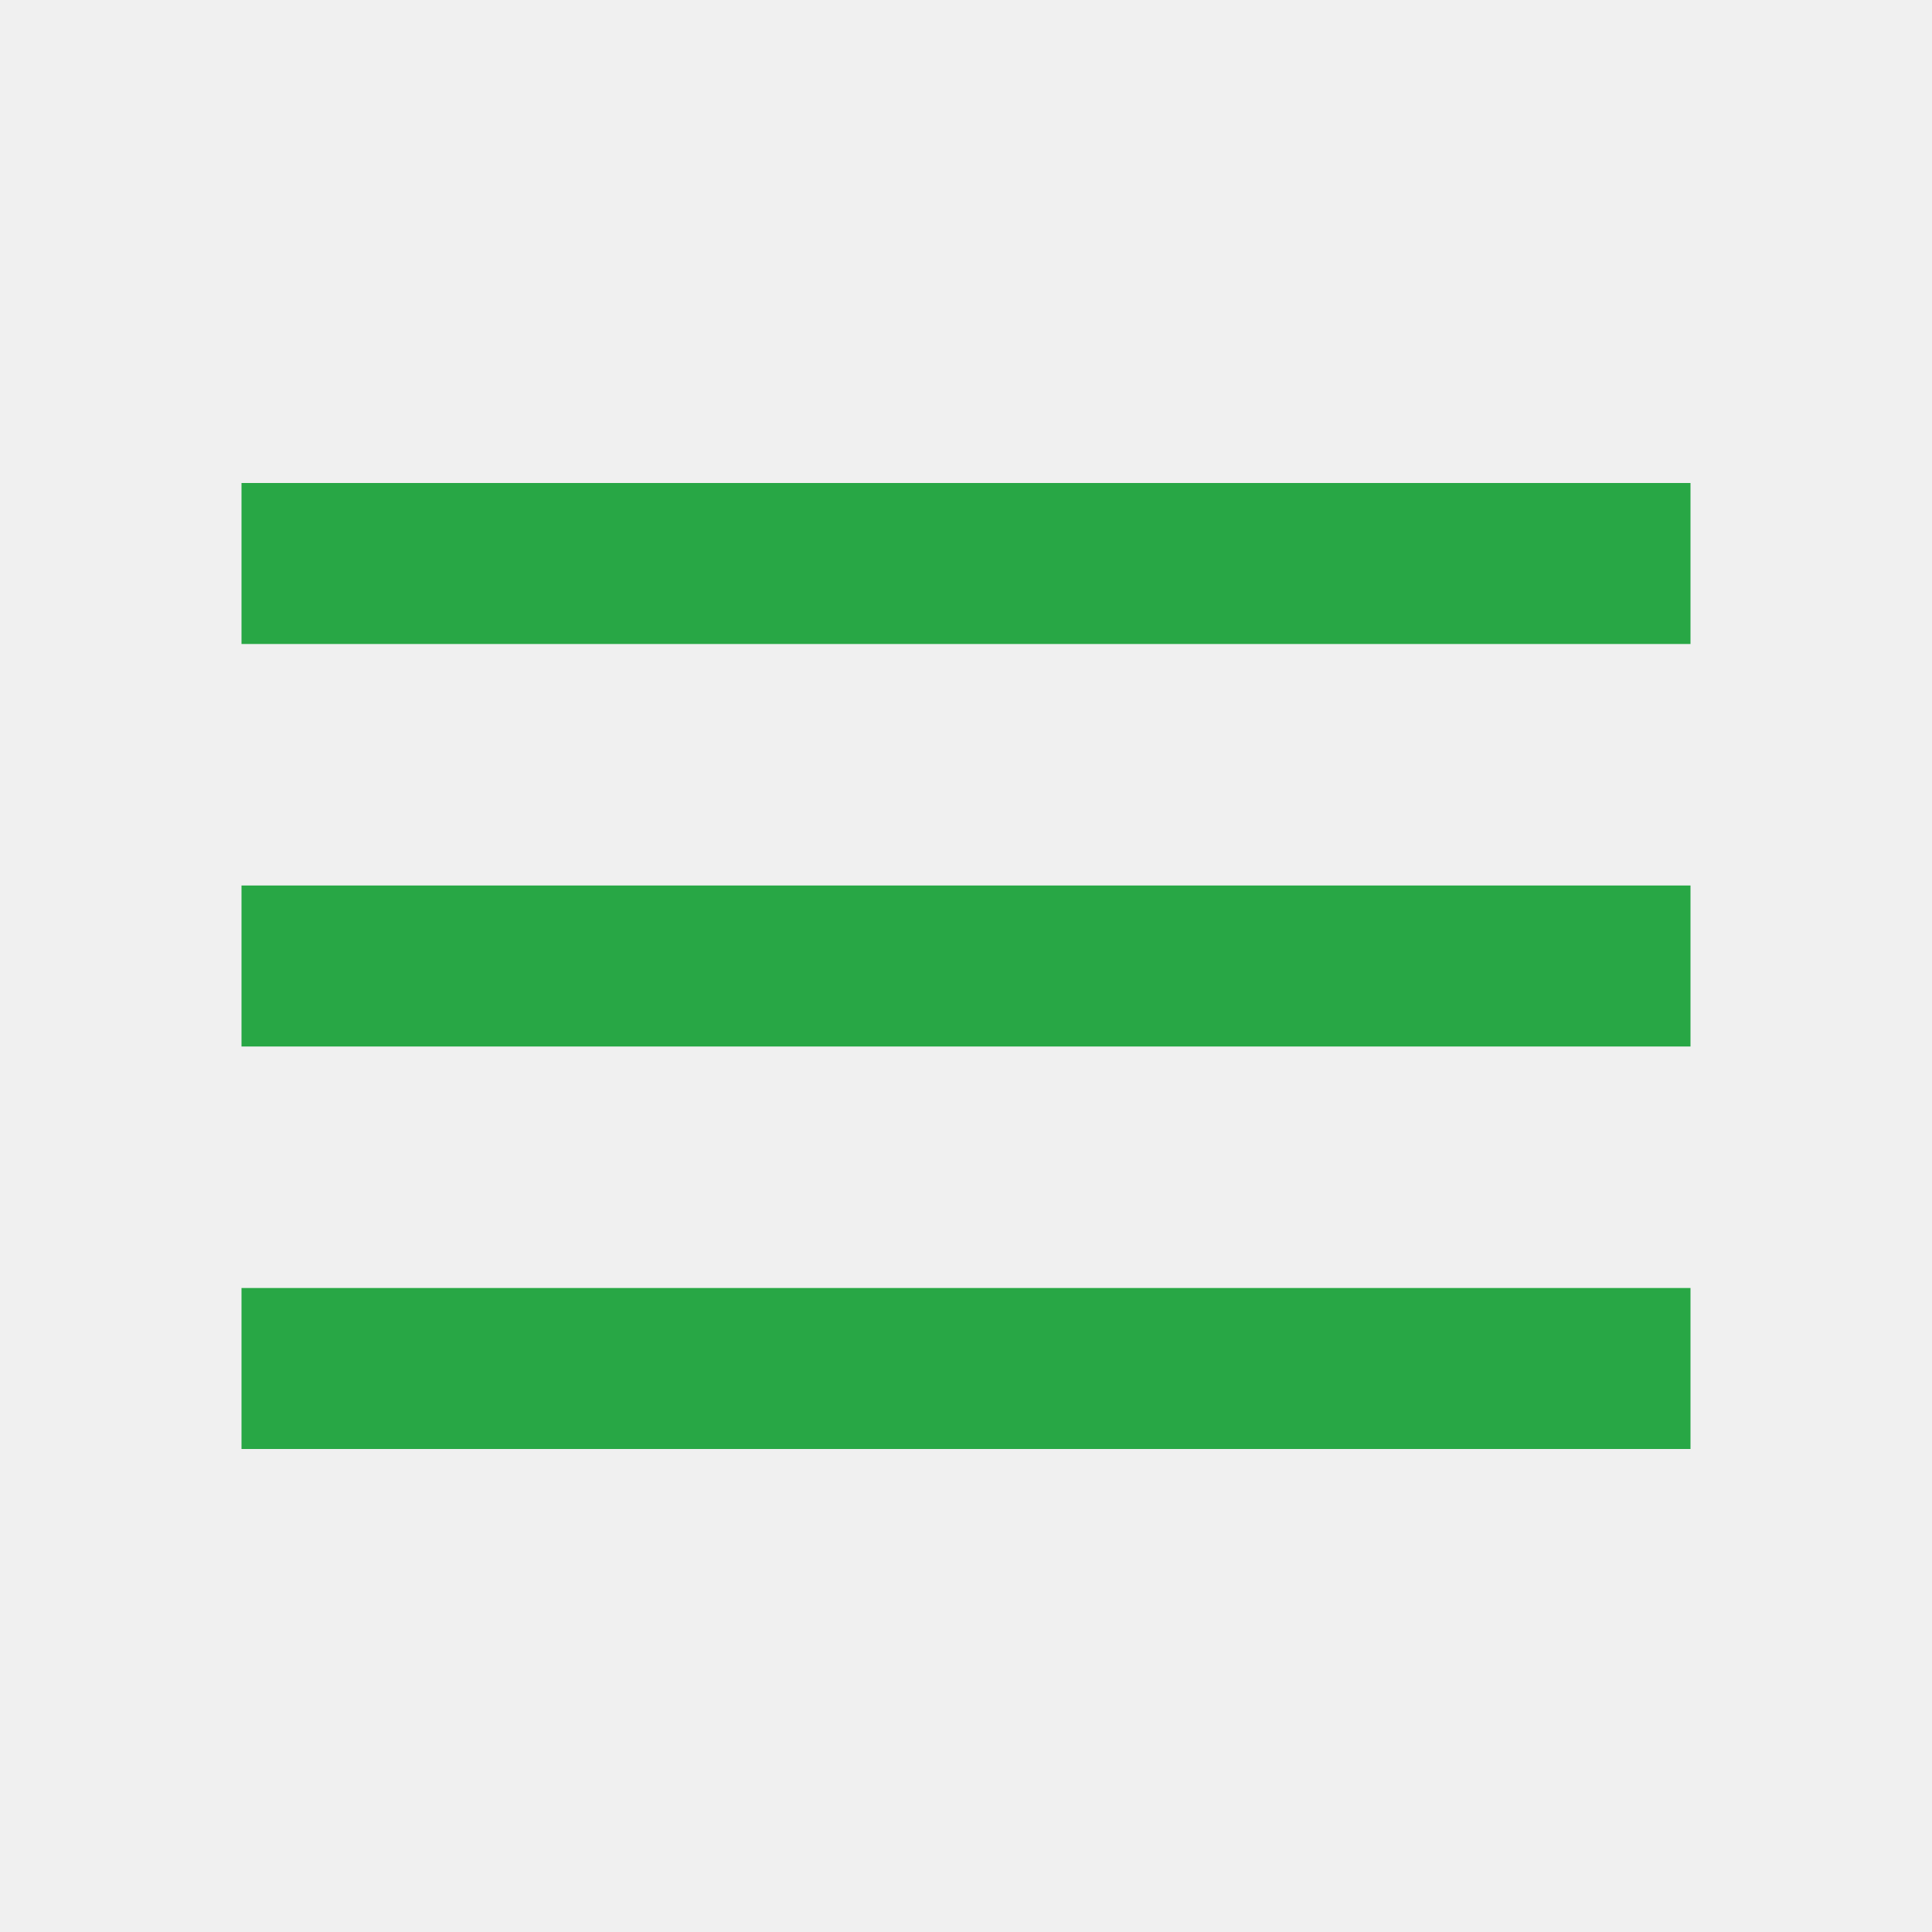
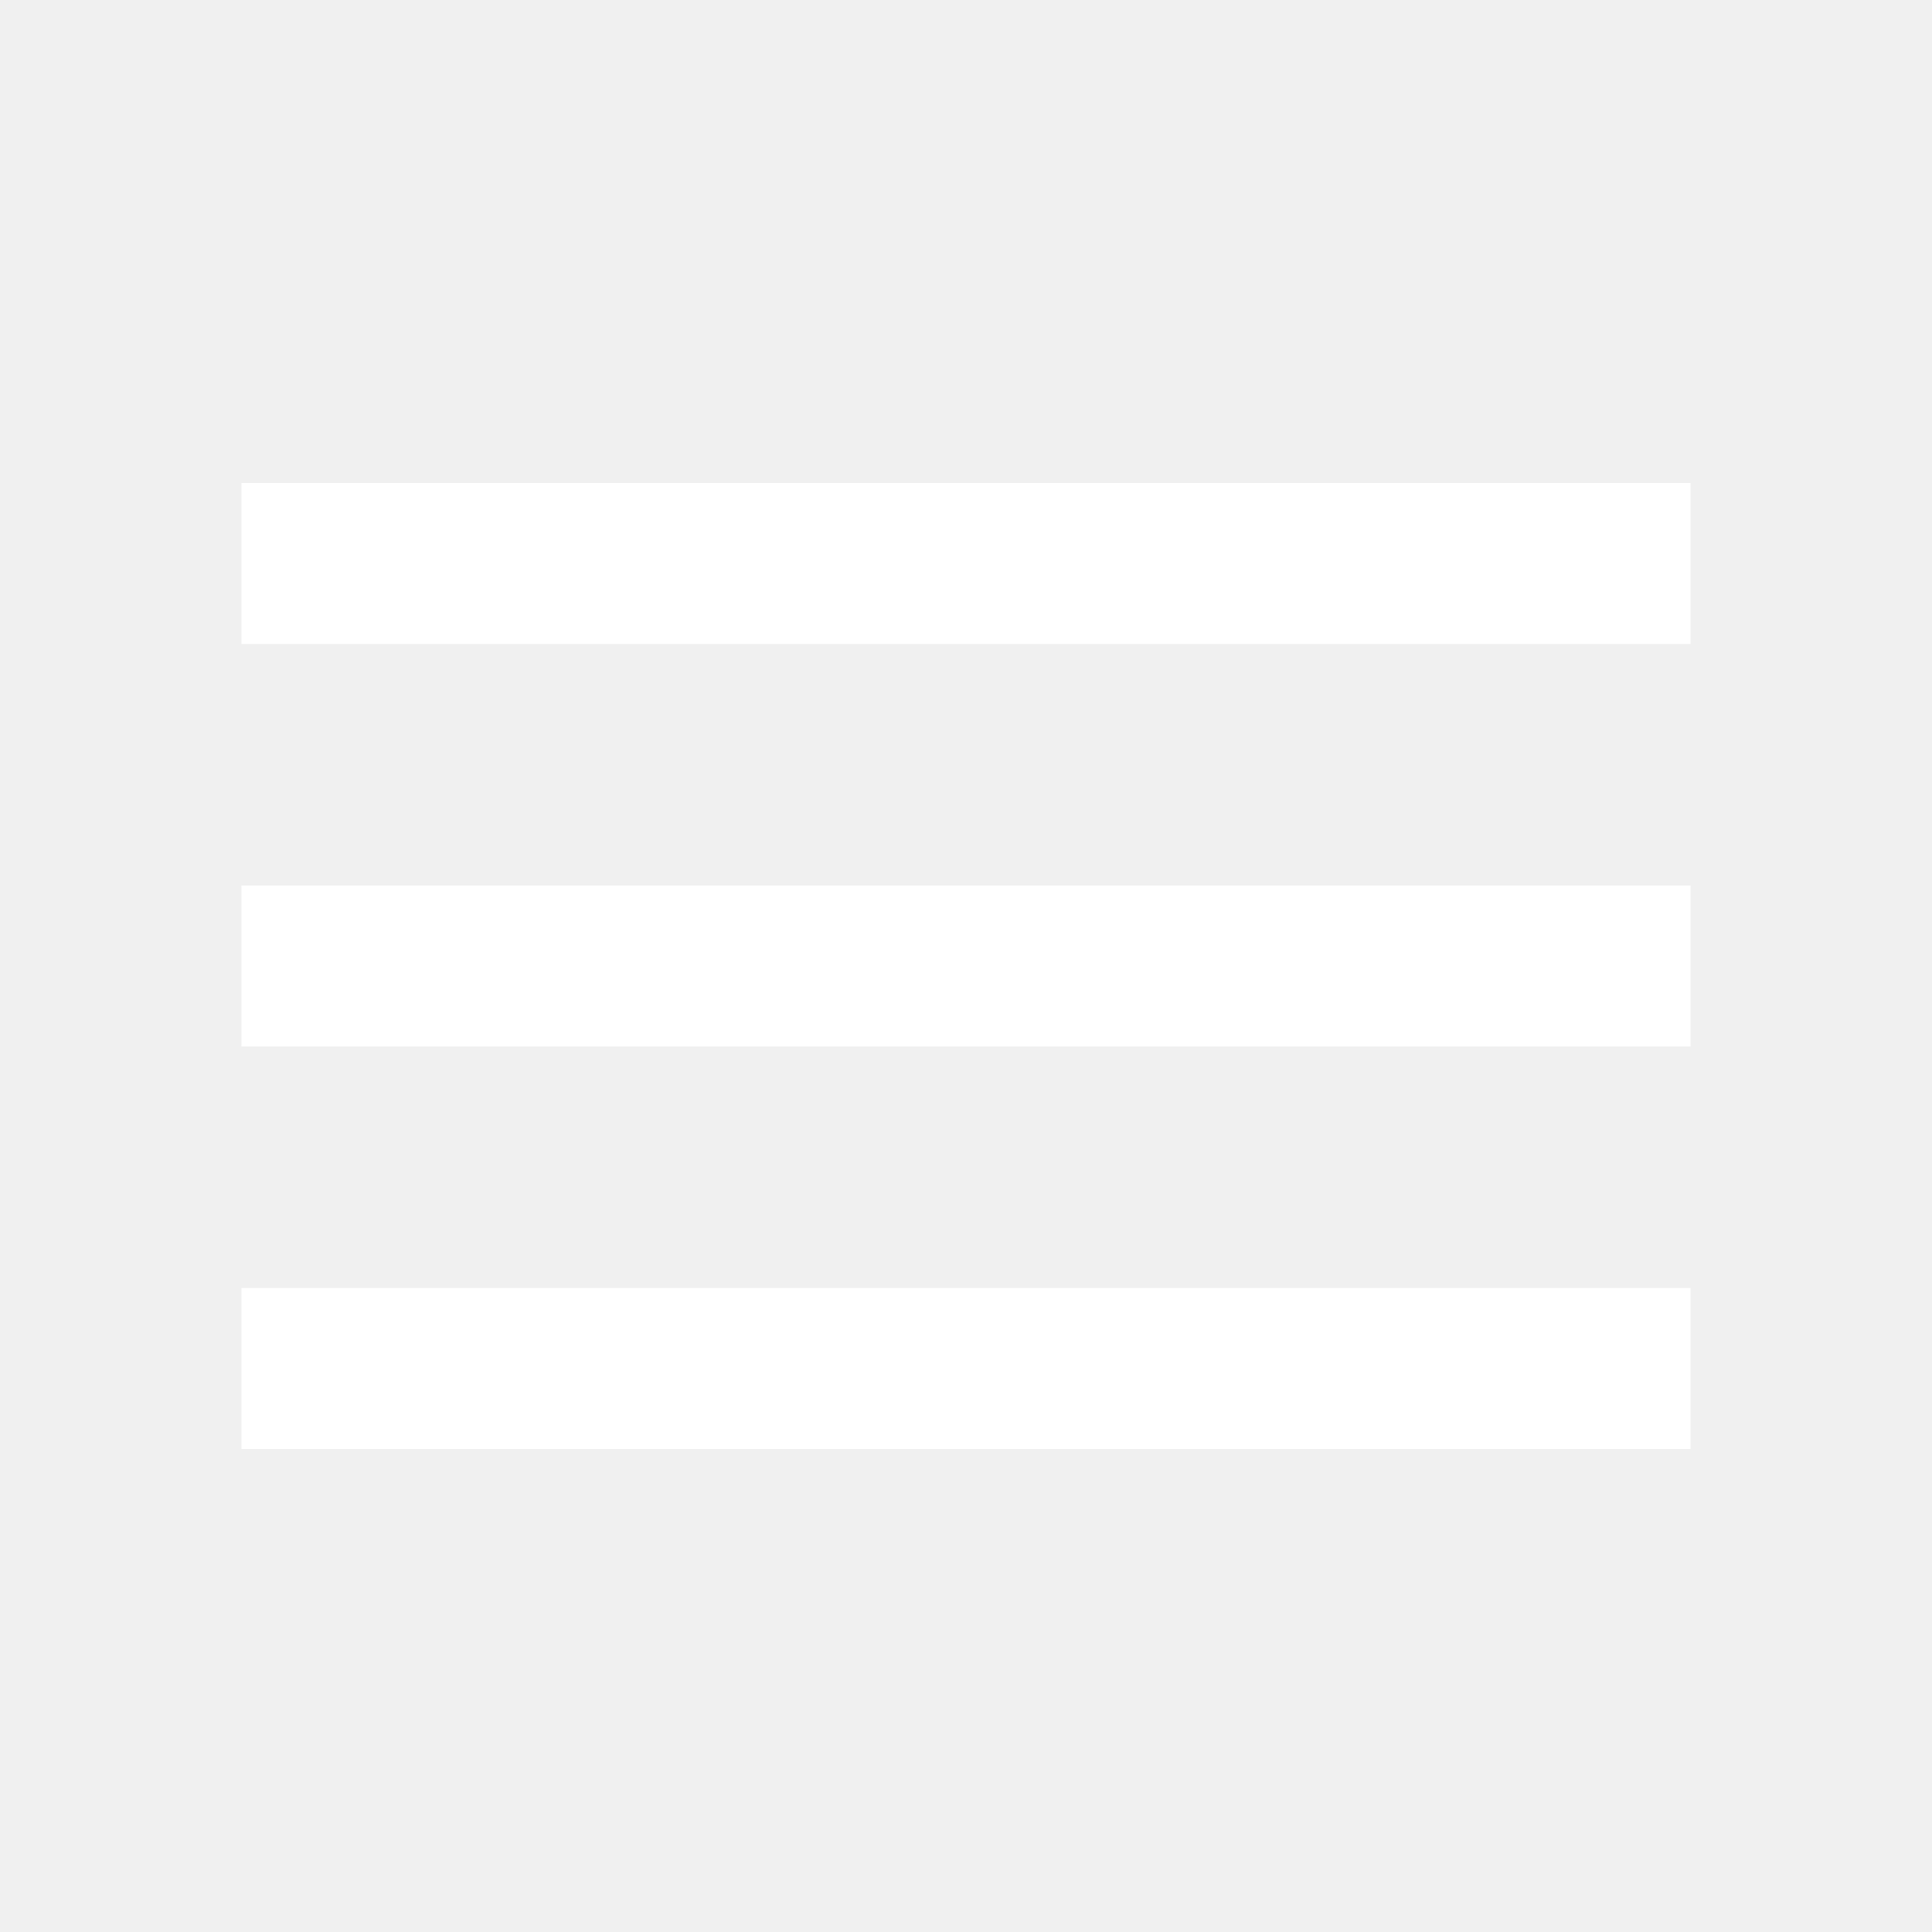
- <svg xmlns="http://www.w3.org/2000/svg" id="svg6" version="1.1" width="24" viewBox="0 0 24 24" height="24">
+ <svg xmlns="http://www.w3.org/2000/svg" height="24" viewBox="0 0 24 24" width="24" version="1.1" id="svg6">
  <defs id="defs10" />
-   <path id="path2" fill="none" d="M0 0h24v24H0z" />
-   <path style="fill:#28a745;fill-opacity:1" id="path4" d="M3 18h18v-2H3v2zm0-5h18v-2H3v2zm0-7v2h18V6H3z" />
+   <path d="M0 0h24v24H0z" fill="none" id="path2" />
+   <path d="M3 18h18v-2H3v2zm0-5h18v-2H3v2zm0-7v2h18V6H3z" id="path4" style="fill:#ffffff;fill-opacity:1" />
</svg>
